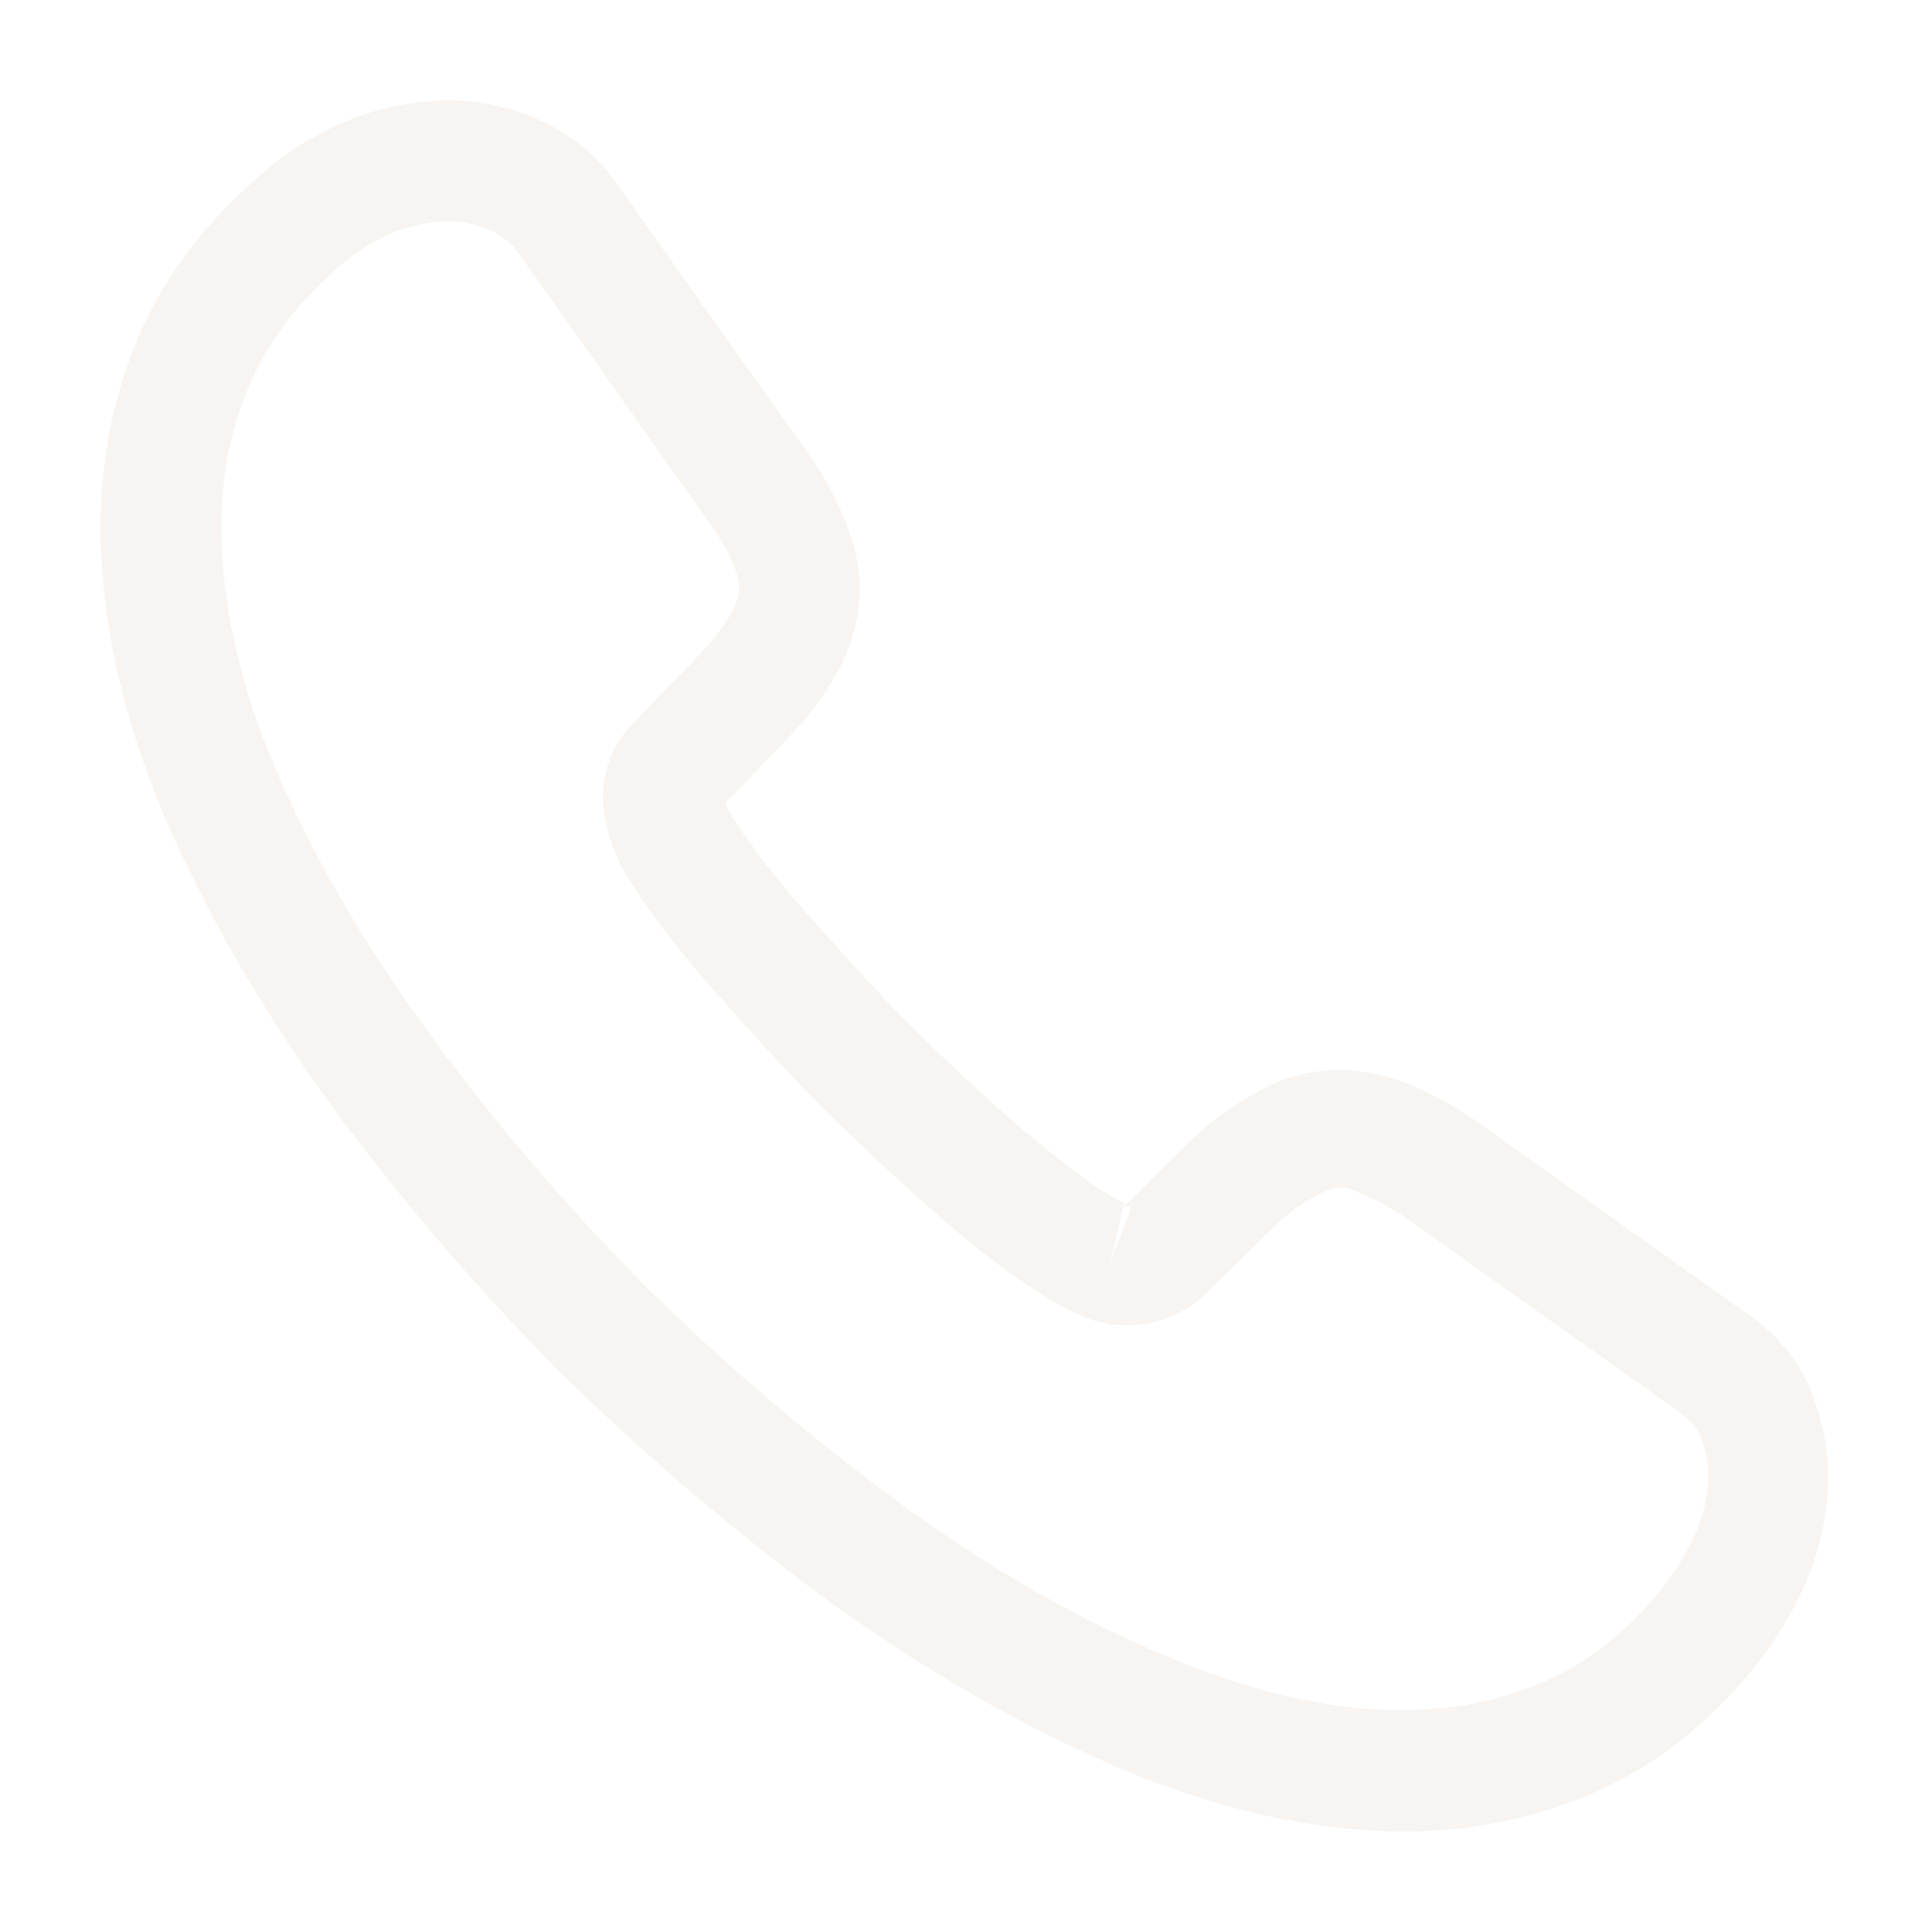
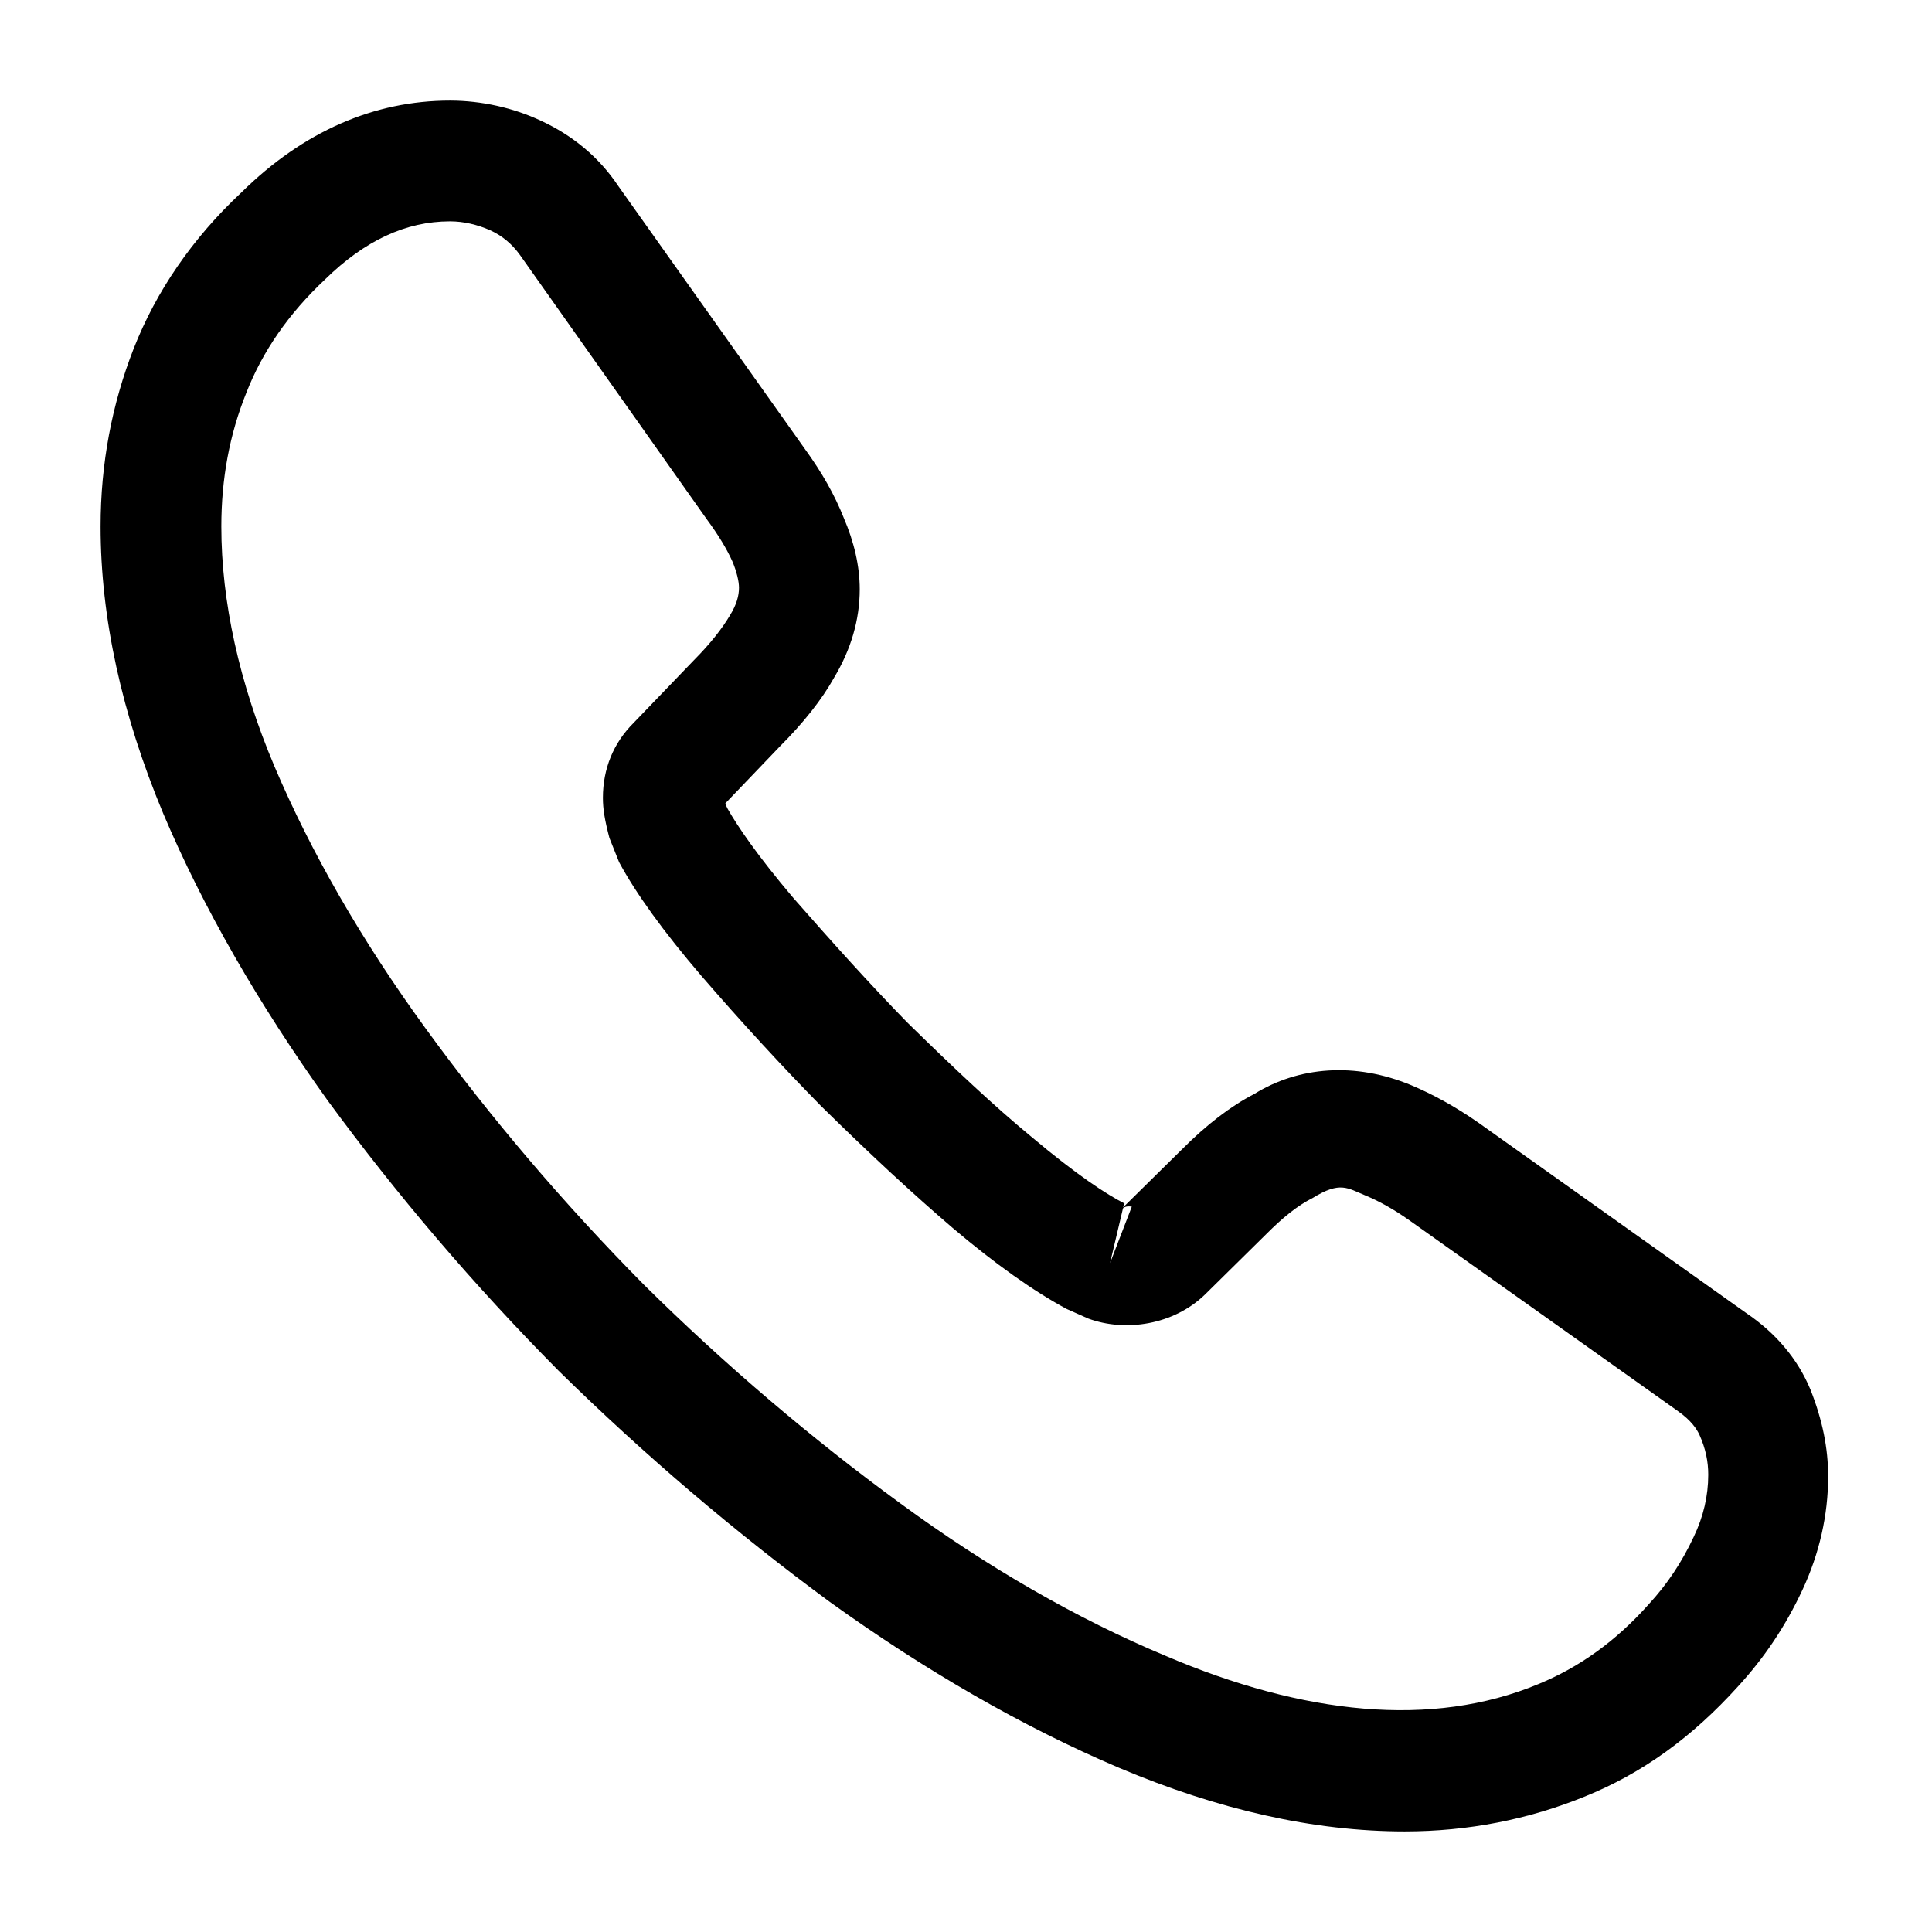
<svg xmlns="http://www.w3.org/2000/svg" width="16" height="16" viewBox="0 0 16 16" fill="none">
  <g id="call">
-     <path id="Vector" d="M11.633 15.167C10.88 15.167 10.087 14.987 9.267 14.64C8.467 14.3 7.66 13.833 6.873 13.267C6.093 12.693 5.34 12.053 4.627 11.353C3.92 10.64 3.28 9.887 2.713 9.113C2.14 8.313 1.68 7.513 1.353 6.74C1.007 5.913 0.833 5.113 0.833 4.36C0.833 3.84 0.927 3.347 1.107 2.887C1.293 2.413 1.593 1.973 2 1.593C2.513 1.087 3.1 0.833 3.727 0.833C3.987 0.833 4.253 0.893 4.48 1C4.74 1.12 4.96 1.3 5.12 1.54L6.667 3.72C6.807 3.913 6.913 4.1 6.987 4.287C7.073 4.487 7.12 4.687 7.12 4.88C7.12 5.133 7.047 5.38 6.907 5.613C6.807 5.793 6.653 5.987 6.46 6.18L6.007 6.653C6.013 6.673 6.02 6.687 6.027 6.7C6.107 6.84 6.267 7.08 6.573 7.44C6.9 7.813 7.207 8.153 7.513 8.467C7.907 8.853 8.233 9.16 8.54 9.413C8.92 9.733 9.167 9.893 9.313 9.967L9.3 10L9.787 9.52C9.993 9.313 10.193 9.16 10.387 9.06C10.753 8.833 11.22 8.793 11.687 8.987C11.86 9.06 12.047 9.16 12.247 9.3L14.46 10.873C14.707 11.04 14.887 11.253 14.993 11.507C15.093 11.76 15.14 11.993 15.14 12.227C15.14 12.547 15.067 12.867 14.927 13.167C14.787 13.467 14.613 13.727 14.393 13.967C14.013 14.387 13.6 14.687 13.12 14.88C12.66 15.067 12.16 15.167 11.633 15.167ZM3.727 1.833C3.36 1.833 3.02 1.993 2.693 2.313C2.387 2.6 2.173 2.913 2.04 3.253C1.9 3.6 1.833 3.967 1.833 4.36C1.833 4.98 1.98 5.653 2.273 6.347C2.573 7.053 2.993 7.787 3.527 8.52C4.06 9.253 4.667 9.967 5.333 10.64C6 11.3 6.72 11.913 7.46 12.453C8.18 12.98 8.92 13.407 9.653 13.713C10.793 14.2 11.86 14.313 12.74 13.947C13.08 13.807 13.38 13.593 13.653 13.287C13.807 13.12 13.927 12.94 14.027 12.727C14.107 12.56 14.147 12.387 14.147 12.213C14.147 12.107 14.127 12 14.073 11.88C14.053 11.84 14.013 11.767 13.887 11.68L11.673 10.107C11.54 10.013 11.42 9.947 11.307 9.9C11.16 9.84 11.1 9.78 10.873 9.92C10.74 9.987 10.62 10.087 10.487 10.22L9.98 10.72C9.72 10.973 9.32 11.033 9.013 10.92L8.833 10.84C8.56 10.693 8.24 10.467 7.887 10.167C7.567 9.893 7.22 9.573 6.8 9.16C6.473 8.827 6.147 8.473 5.807 8.08C5.493 7.713 5.267 7.4 5.127 7.14L5.047 6.94C5.007 6.787 4.993 6.7 4.993 6.607C4.993 6.367 5.08 6.153 5.247 5.987L5.747 5.467C5.88 5.333 5.98 5.207 6.047 5.093C6.1 5.007 6.12 4.933 6.12 4.867C6.12 4.813 6.1 4.733 6.067 4.653C6.02 4.547 5.947 4.427 5.853 4.3L4.307 2.113C4.24 2.02 4.16 1.953 4.06 1.907C3.953 1.86 3.84 1.833 3.727 1.833ZM9.3 10.007L9.193 10.46L9.373 9.993C9.34 9.987 9.313 9.993 9.3 10.007Z" fill="#F7F4F1" />
+     <path id="Vector" d="M11.633 15.167C10.88 15.167 10.087 14.987 9.267 14.64C8.467 14.3 7.66 13.833 6.873 13.267C6.093 12.693 5.34 12.053 4.627 11.353C3.92 10.64 3.28 9.887 2.713 9.113C2.14 8.313 1.68 7.513 1.353 6.74C1.007 5.913 0.833 5.113 0.833 4.36C0.833 3.84 0.927 3.347 1.107 2.887C1.293 2.413 1.593 1.973 2 1.593C2.513 1.087 3.1 0.833 3.727 0.833C3.987 0.833 4.253 0.893 4.48 1C4.74 1.12 4.96 1.3 5.12 1.54L6.667 3.72C6.807 3.913 6.913 4.1 6.987 4.287C7.073 4.487 7.12 4.687 7.12 4.88C7.12 5.133 7.047 5.38 6.907 5.613C6.807 5.793 6.653 5.987 6.46 6.18L6.007 6.653C6.013 6.673 6.02 6.687 6.027 6.7C6.107 6.84 6.267 7.08 6.573 7.44C6.9 7.813 7.207 8.153 7.513 8.467C7.907 8.853 8.233 9.16 8.54 9.413C8.92 9.733 9.167 9.893 9.313 9.967L9.3 10L9.787 9.52C9.993 9.313 10.193 9.16 10.387 9.06C10.753 8.833 11.22 8.793 11.687 8.987C11.86 9.06 12.047 9.16 12.247 9.3L14.46 10.873C14.707 11.04 14.887 11.253 14.993 11.507C15.093 11.76 15.14 11.993 15.14 12.227C15.14 12.547 15.067 12.867 14.927 13.167C14.787 13.467 14.613 13.727 14.393 13.967C14.013 14.387 13.6 14.687 13.12 14.88C12.66 15.067 12.16 15.167 11.633 15.167ZM3.727 1.833C3.36 1.833 3.02 1.993 2.693 2.313C2.387 2.6 2.173 2.913 2.04 3.253C1.9 3.6 1.833 3.967 1.833 4.36C1.833 4.98 1.98 5.653 2.273 6.347C2.573 7.053 2.993 7.787 3.527 8.52C4.06 9.253 4.667 9.967 5.333 10.64C6 11.3 6.72 11.913 7.46 12.453C8.18 12.98 8.92 13.407 9.653 13.713C10.793 14.2 11.86 14.313 12.74 13.947C13.08 13.807 13.38 13.593 13.653 13.287C13.807 13.12 13.927 12.94 14.027 12.727C14.107 12.56 14.147 12.387 14.147 12.213C14.147 12.107 14.127 12 14.073 11.88C14.053 11.84 14.013 11.767 13.887 11.68L11.673 10.107C11.54 10.013 11.42 9.947 11.307 9.9C11.16 9.84 11.1 9.78 10.873 9.92C10.74 9.987 10.62 10.087 10.487 10.22L9.98 10.72C9.72 10.973 9.32 11.033 9.013 10.92L8.833 10.84C8.56 10.693 8.24 10.467 7.887 10.167C7.567 9.893 7.22 9.573 6.8 9.16C6.473 8.827 6.147 8.473 5.807 8.08C5.493 7.713 5.267 7.4 5.127 7.14L5.047 6.94C5.007 6.787 4.993 6.7 4.993 6.607C4.993 6.367 5.08 6.153 5.247 5.987L5.747 5.467C5.88 5.333 5.98 5.207 6.047 5.093C6.1 5.007 6.12 4.933 6.12 4.867C6.12 4.813 6.1 4.733 6.067 4.653C6.02 4.547 5.947 4.427 5.853 4.3L4.307 2.113C4.24 2.02 4.16 1.953 4.06 1.907C3.953 1.86 3.84 1.833 3.727 1.833ZM9.3 10.007L9.193 10.46L9.373 9.993C9.34 9.987 9.313 9.993 9.3 10.007Z" fill="#000000" />
  </g>
</svg>
